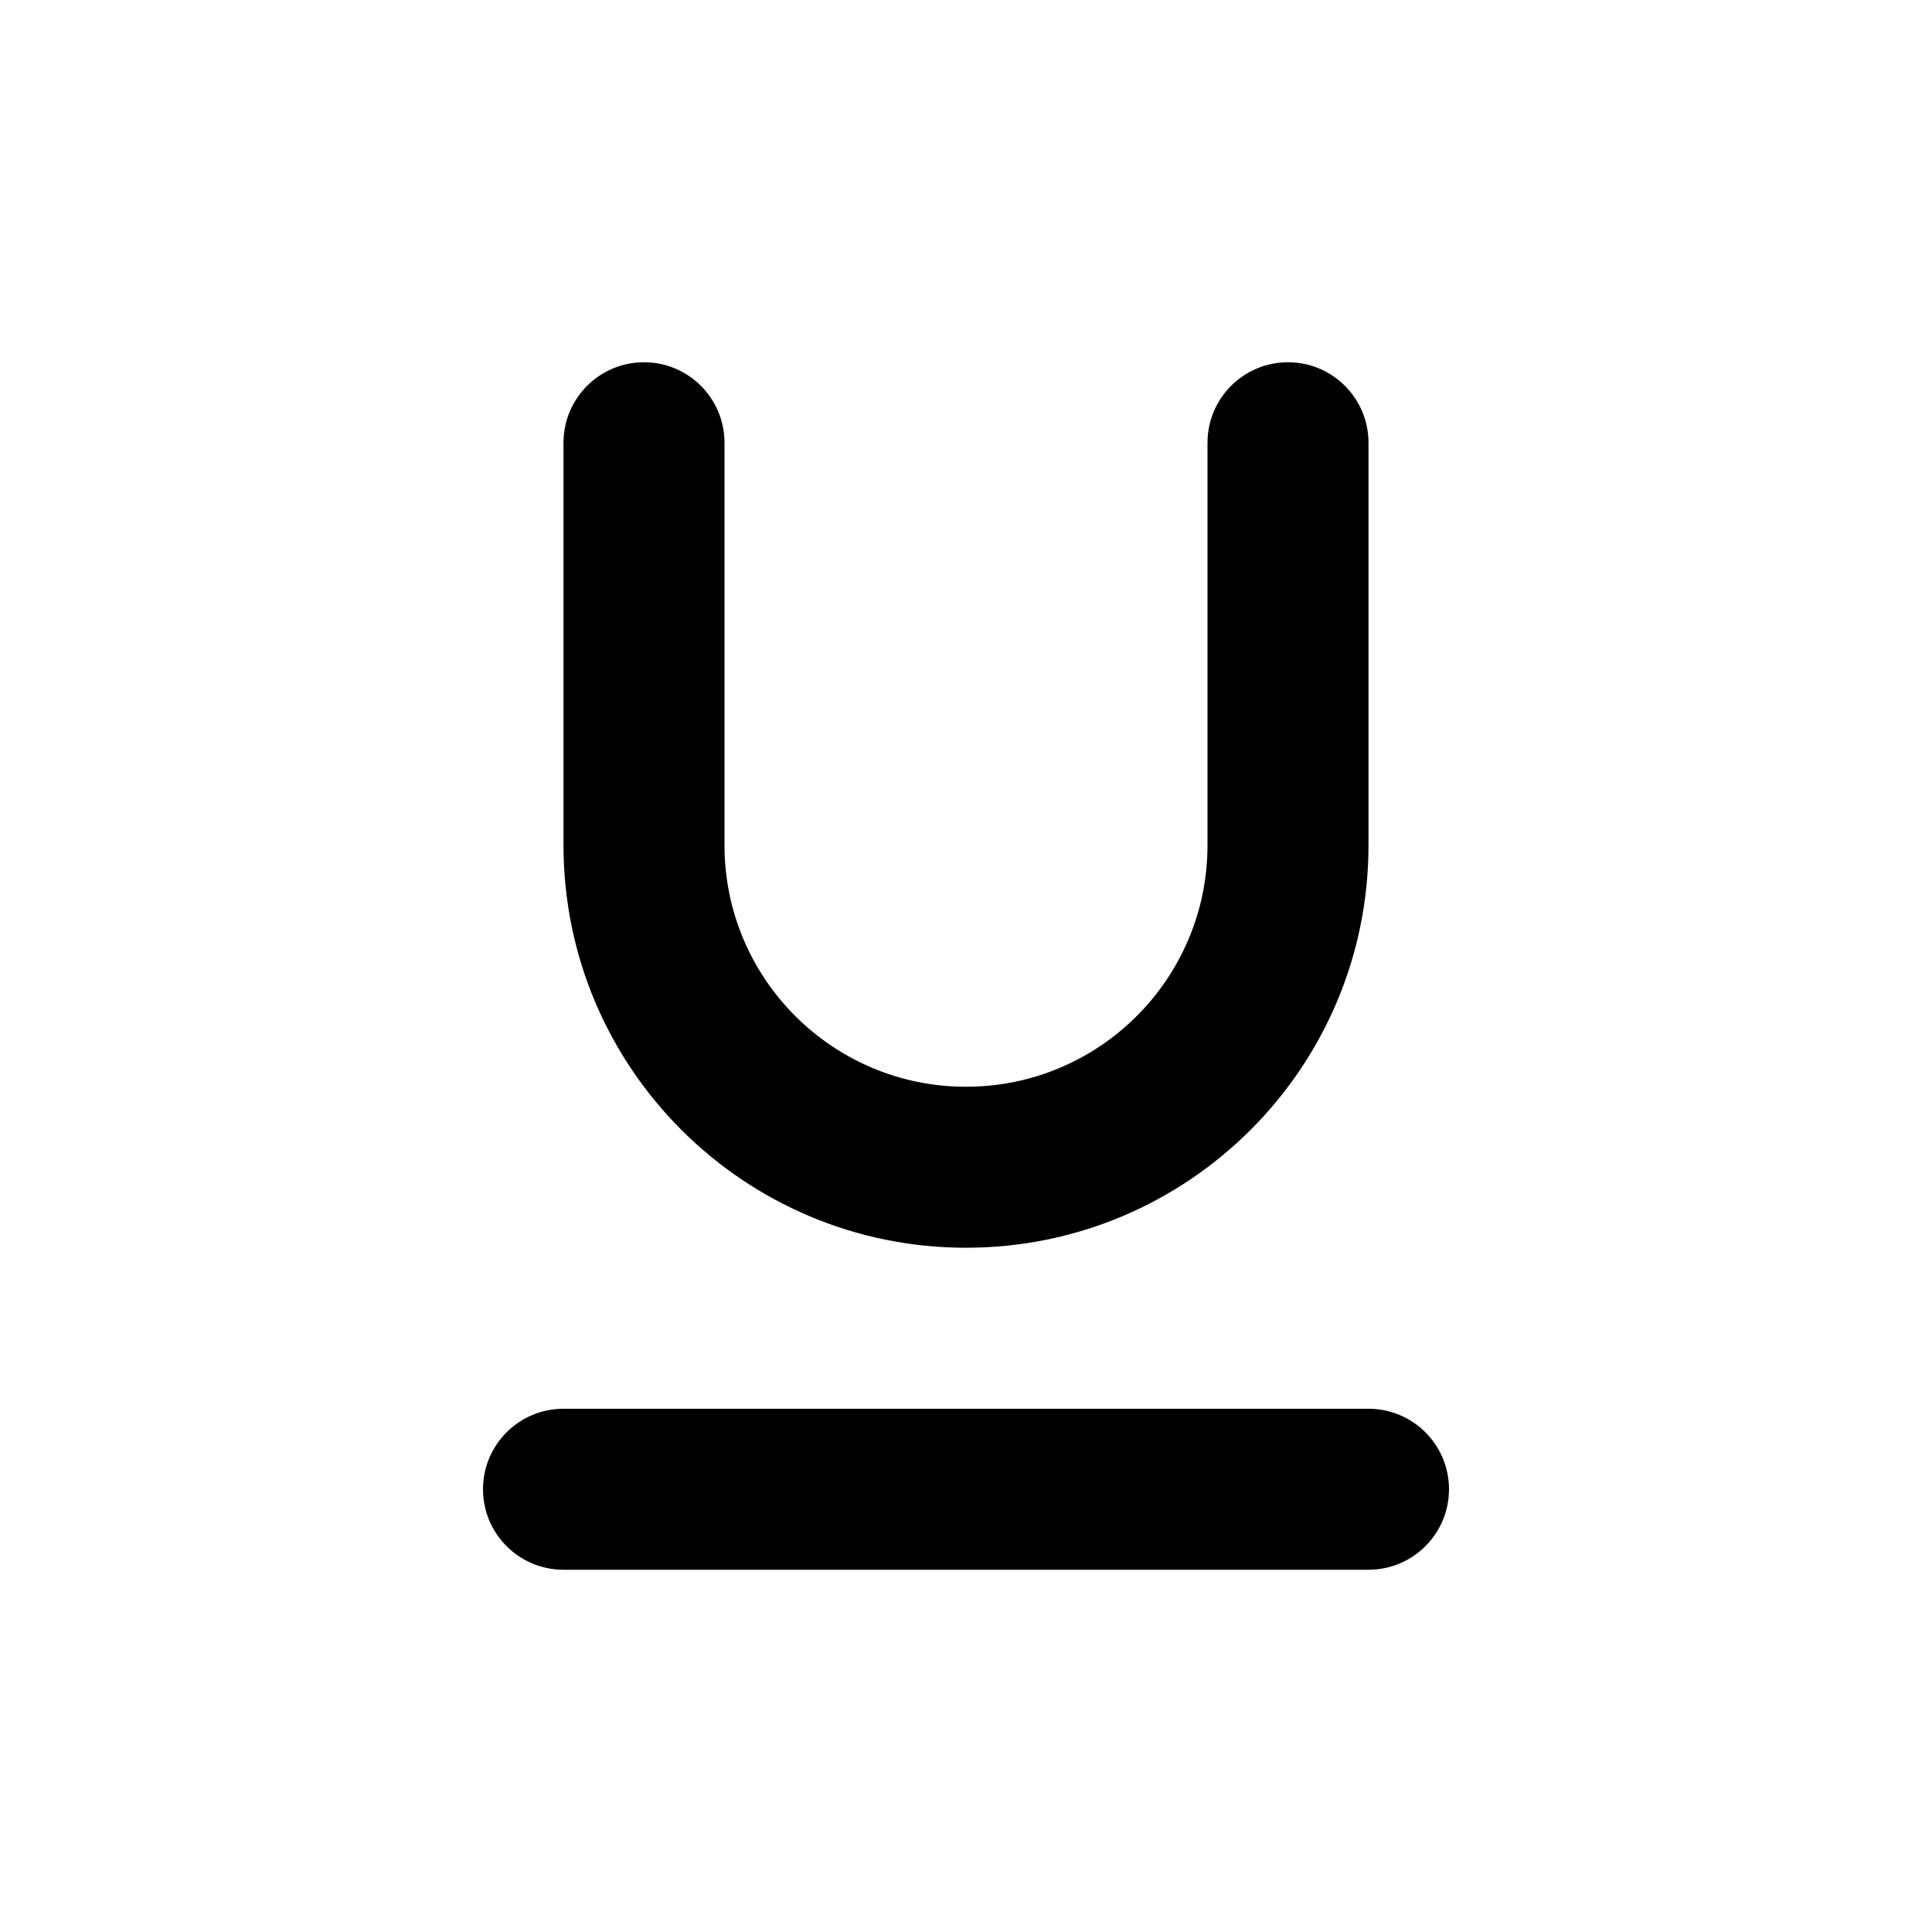
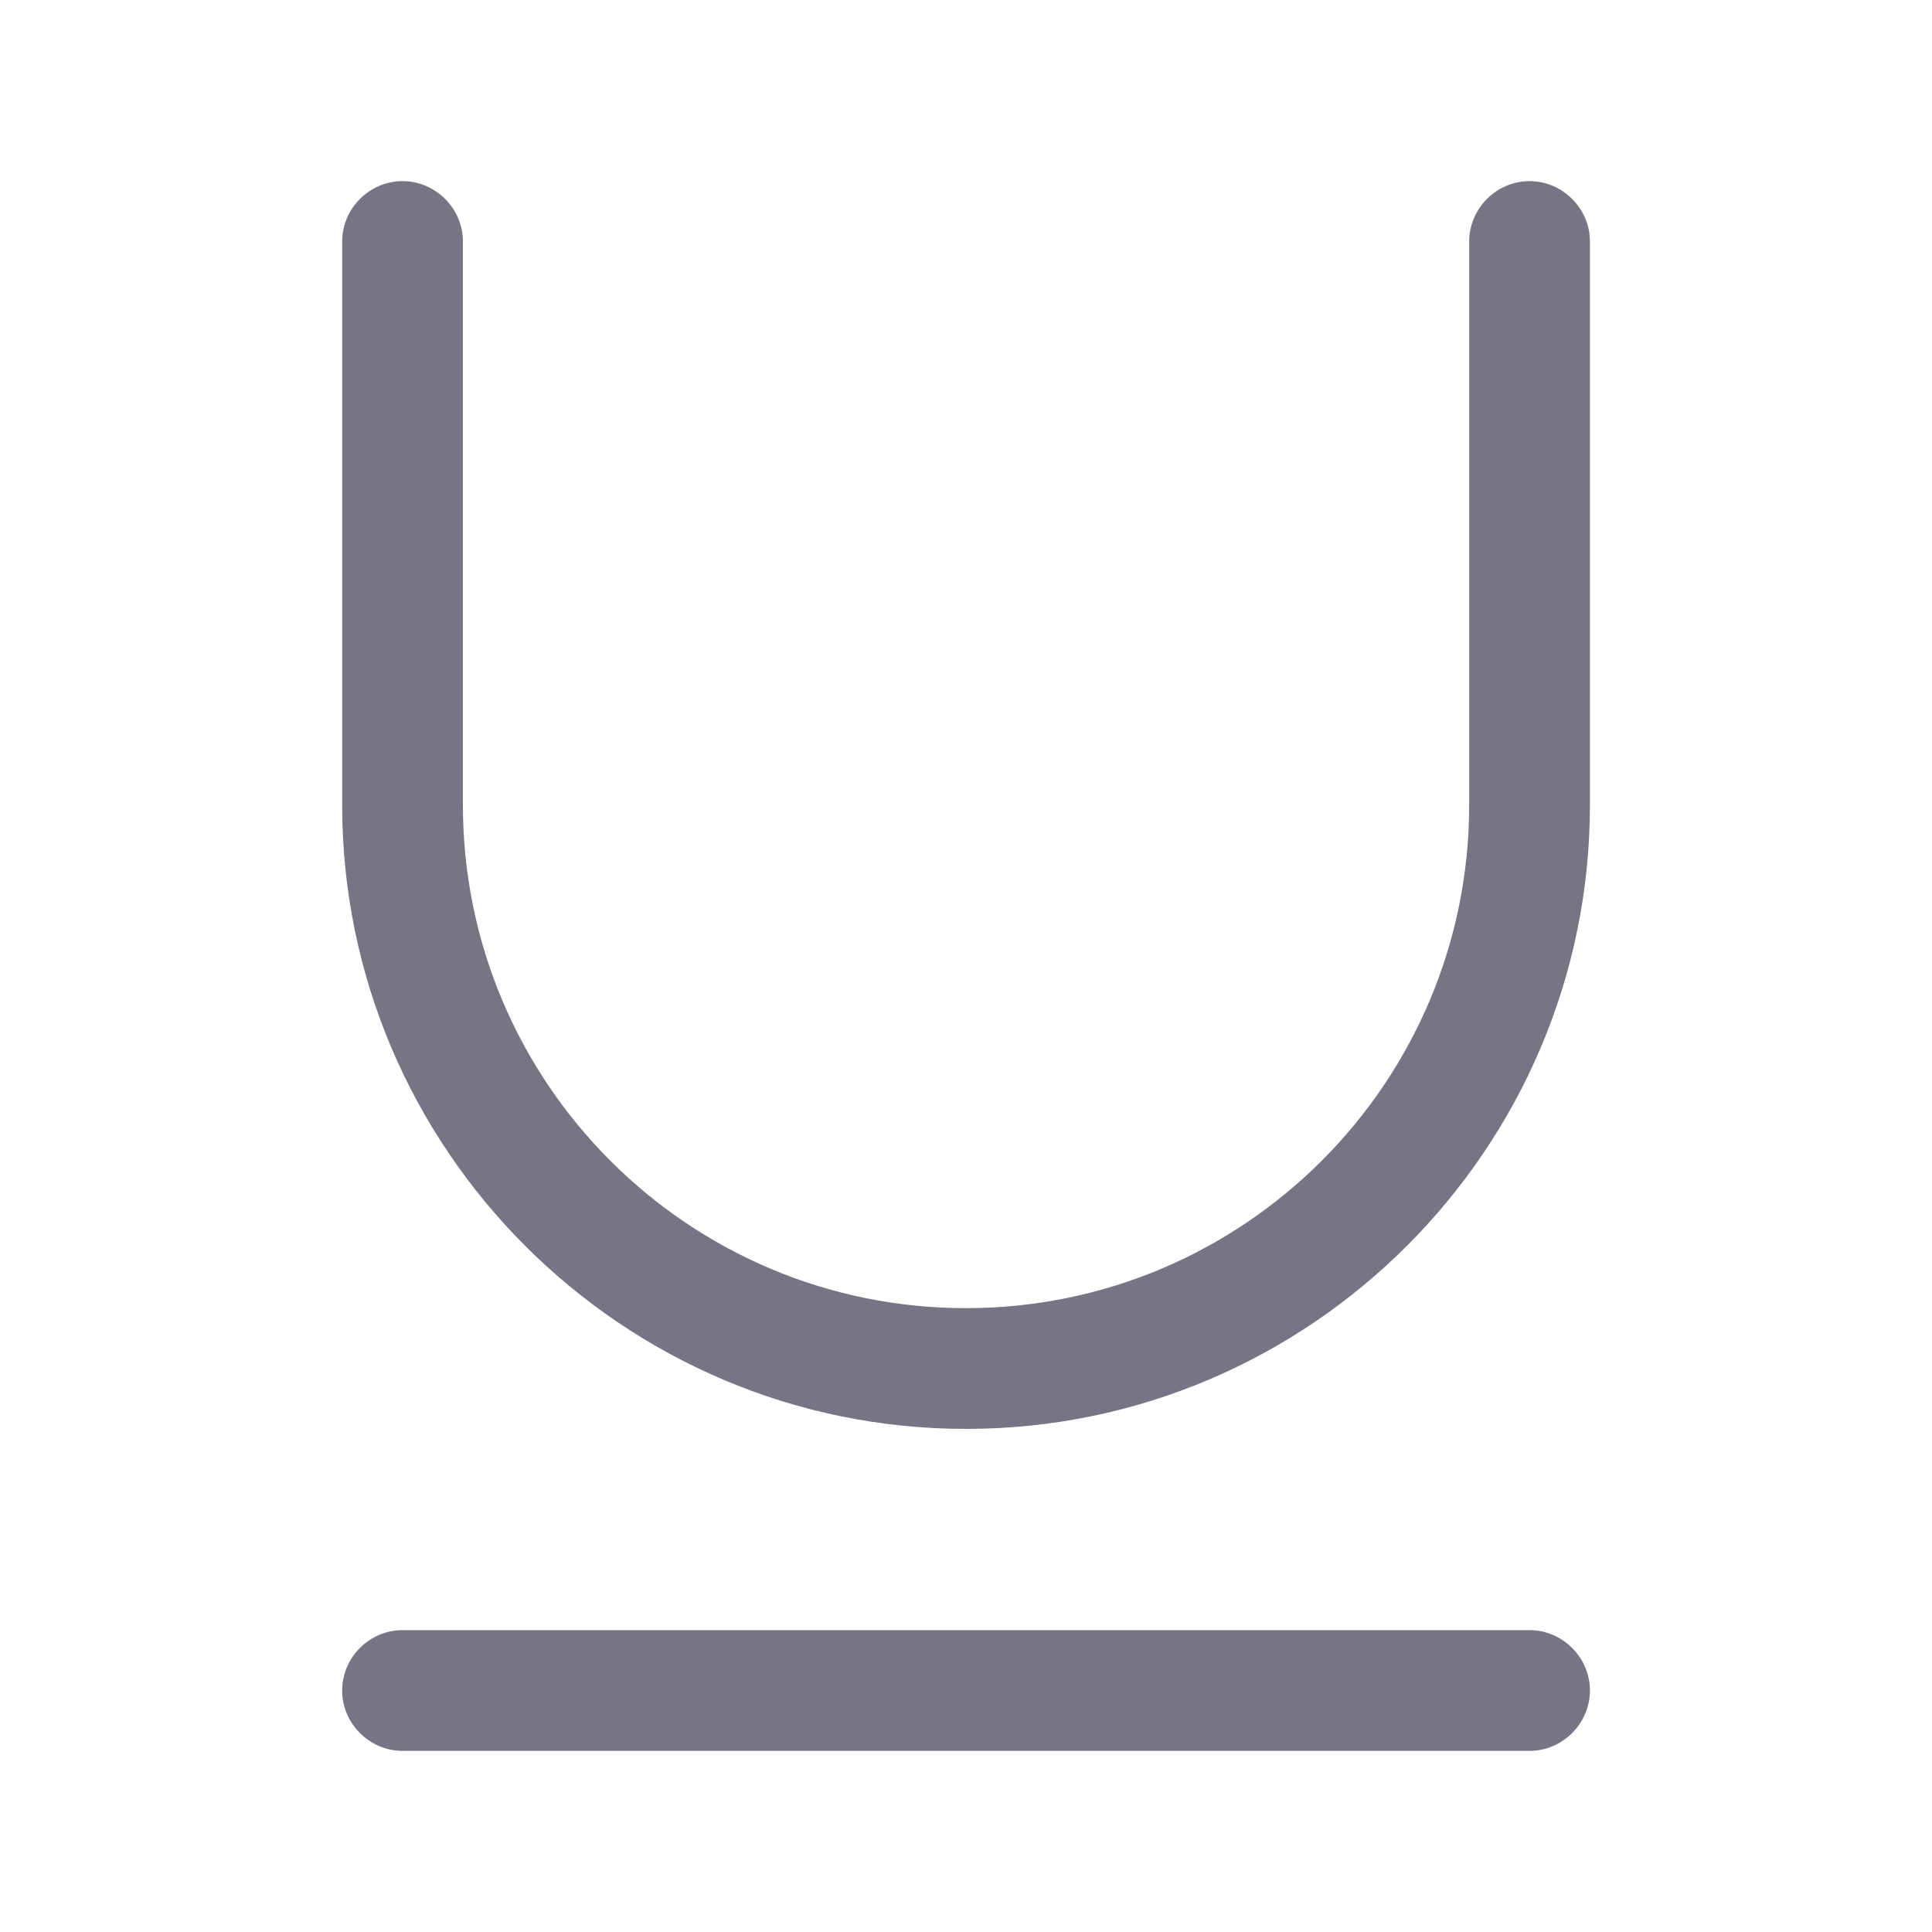
- <svg xmlns="http://www.w3.org/2000/svg" data-name="Layer 1" viewBox="0 0 24 24" id="underline">
-   <path d="M12,15.5a5,5,0,0,0,5-5v-5a1,1,0,0,0-2,0v5a3,3,0,0,1-6,0v-5a1,1,0,0,0-2,0v5A5,5,0,0,0,12,15.5Zm5,2H7a1,1,0,0,0,0,2H17a1,1,0,0,0,0-2Z" />
+ <svg xmlns="http://www.w3.org/2000/svg" width="20" height="20" viewBox="0 0 20 20" fill="none">
+   <path d="M15.834 18.125H4.167C3.825 18.125 3.542 17.842 3.542 17.5C3.542 17.158 3.825 16.875 4.167 16.875H15.834C16.175 16.875 16.459 17.158 16.459 17.5C16.459 17.842 16.175 18.125 15.834 18.125Z" fill="#767485" />
+   <path d="M10 14.792C6.442 14.792 3.542 11.892 3.542 8.333V2.5C3.542 2.158 3.825 1.875 4.167 1.875C4.509 1.875 4.792 2.158 4.792 2.5V8.333C4.792 11.208 7.125 13.542 10 13.542C12.875 13.542 15.209 11.208 15.209 8.333V2.5C15.209 2.158 15.492 1.875 15.834 1.875C16.175 1.875 16.459 2.158 16.459 2.5V8.333C16.459 11.892 13.559 14.792 10 14.792Z" fill="#767485" />
</svg>
